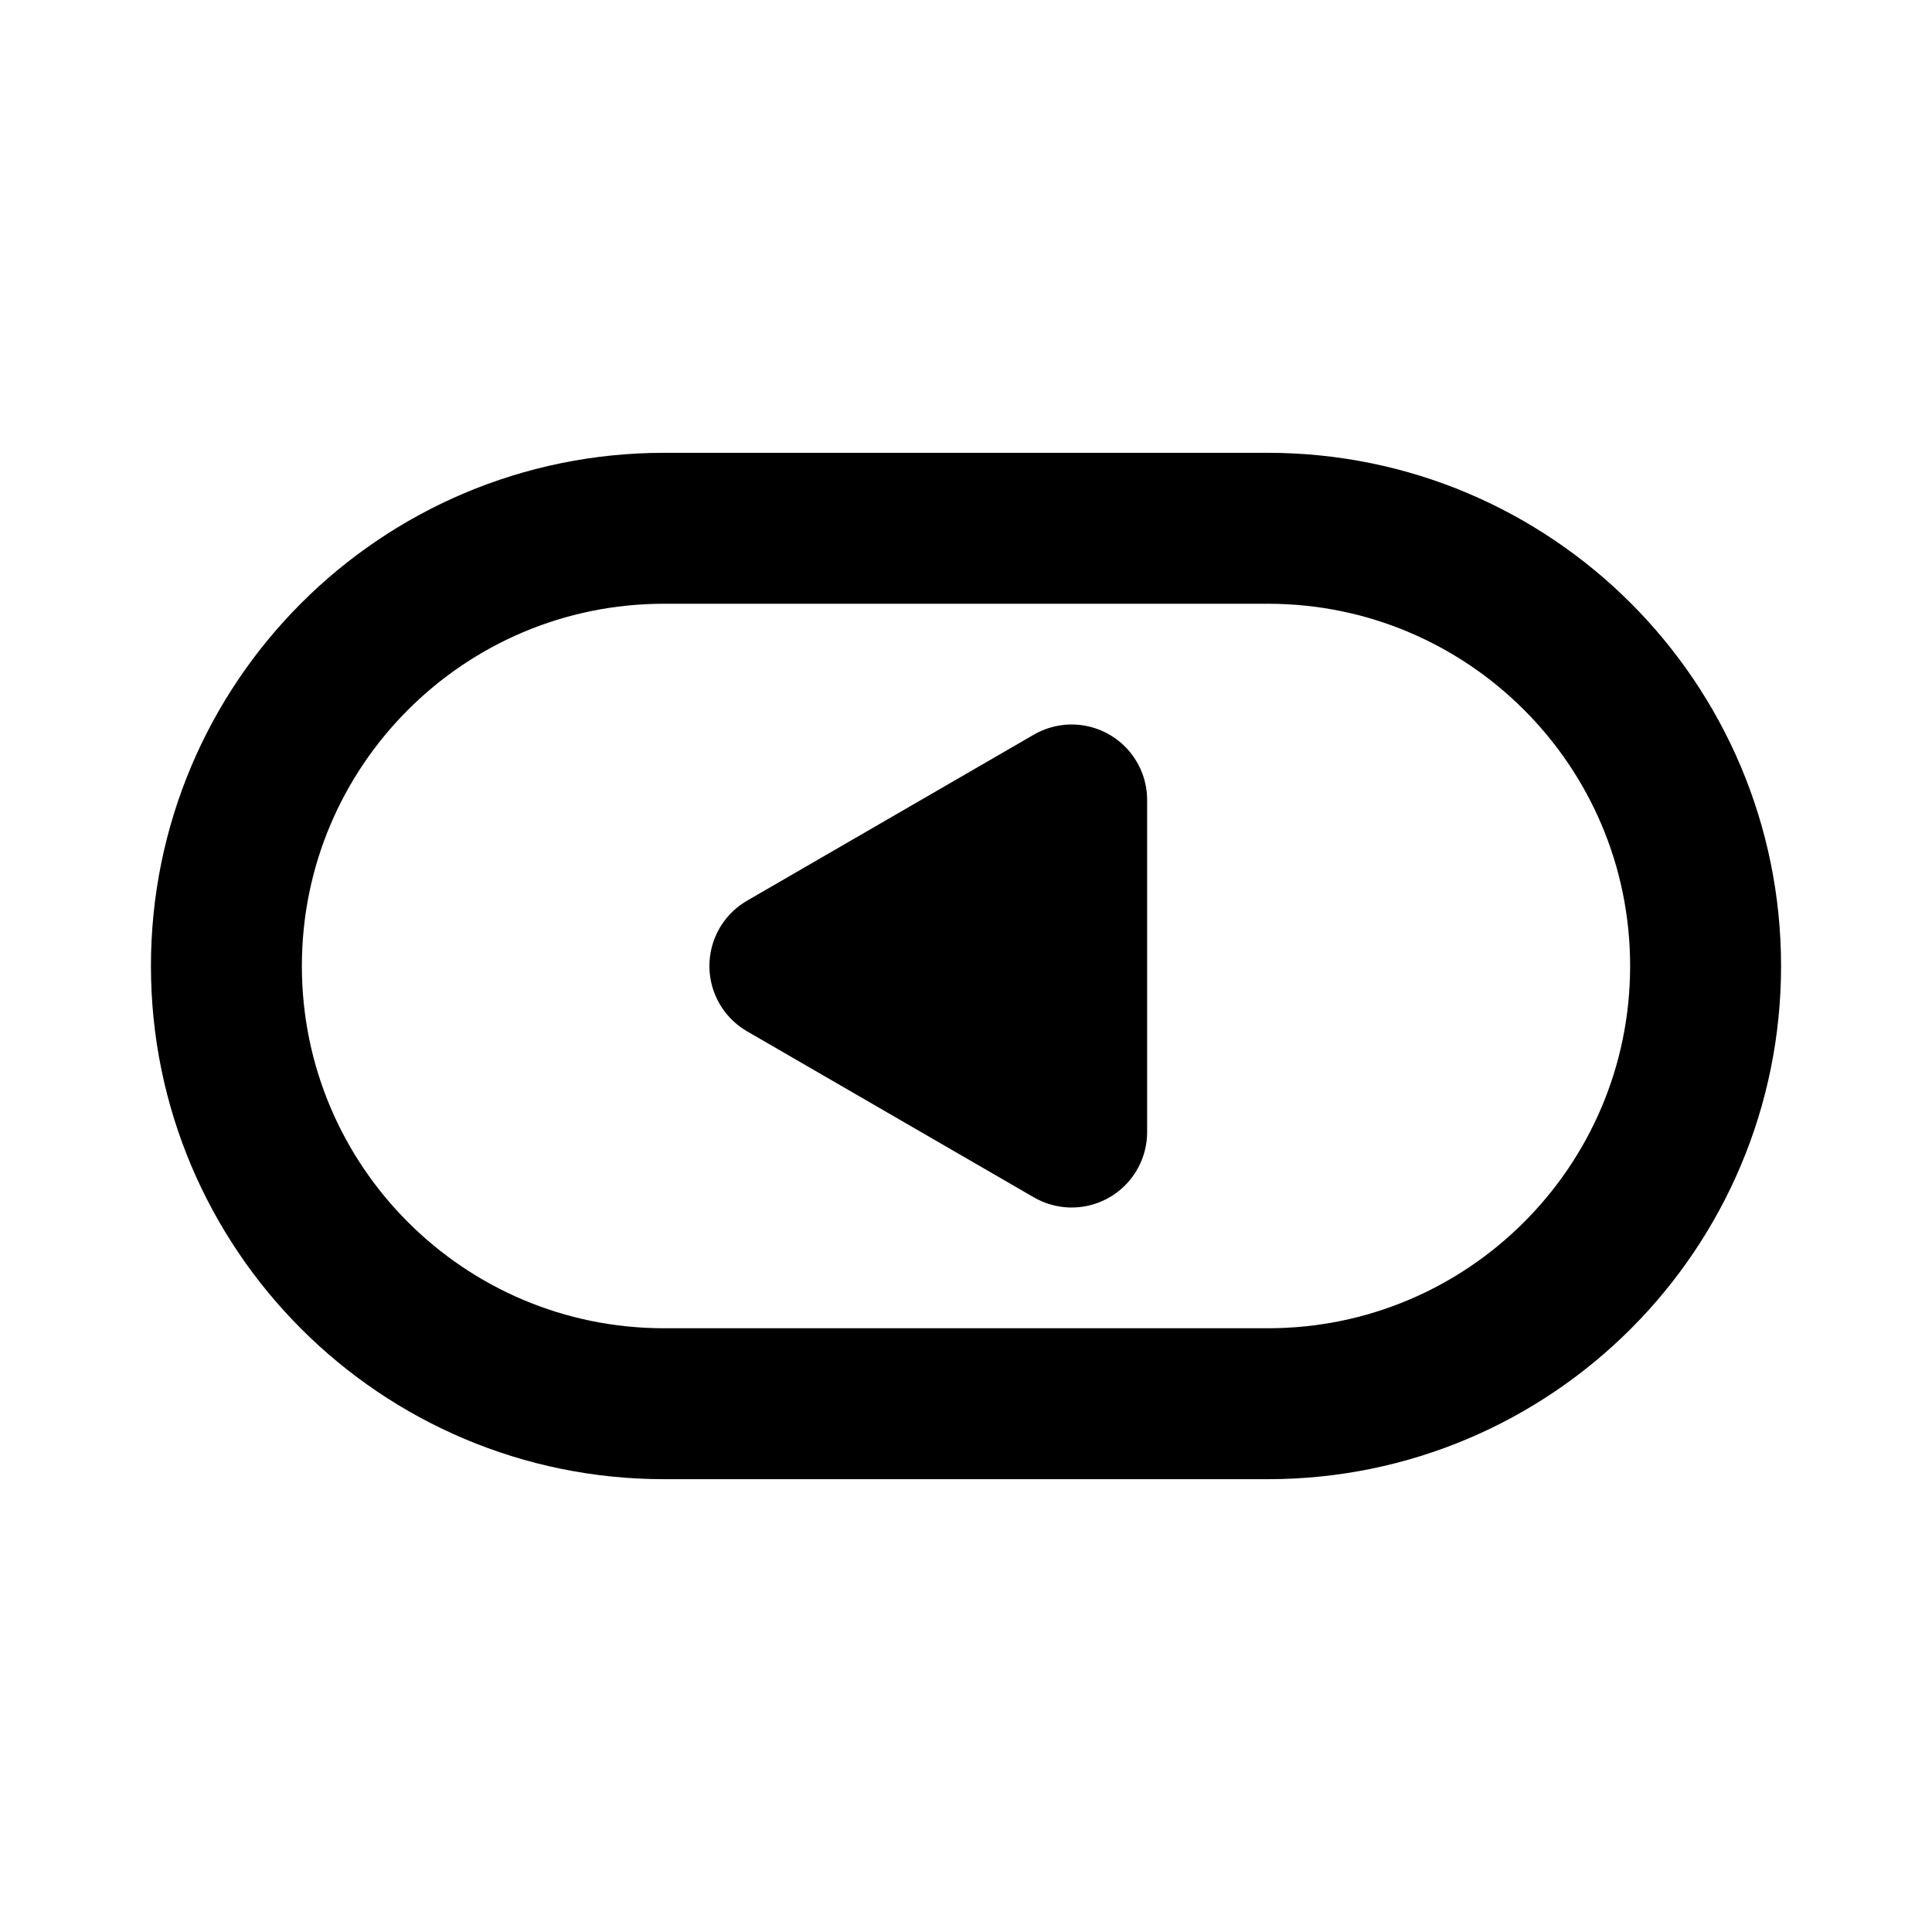
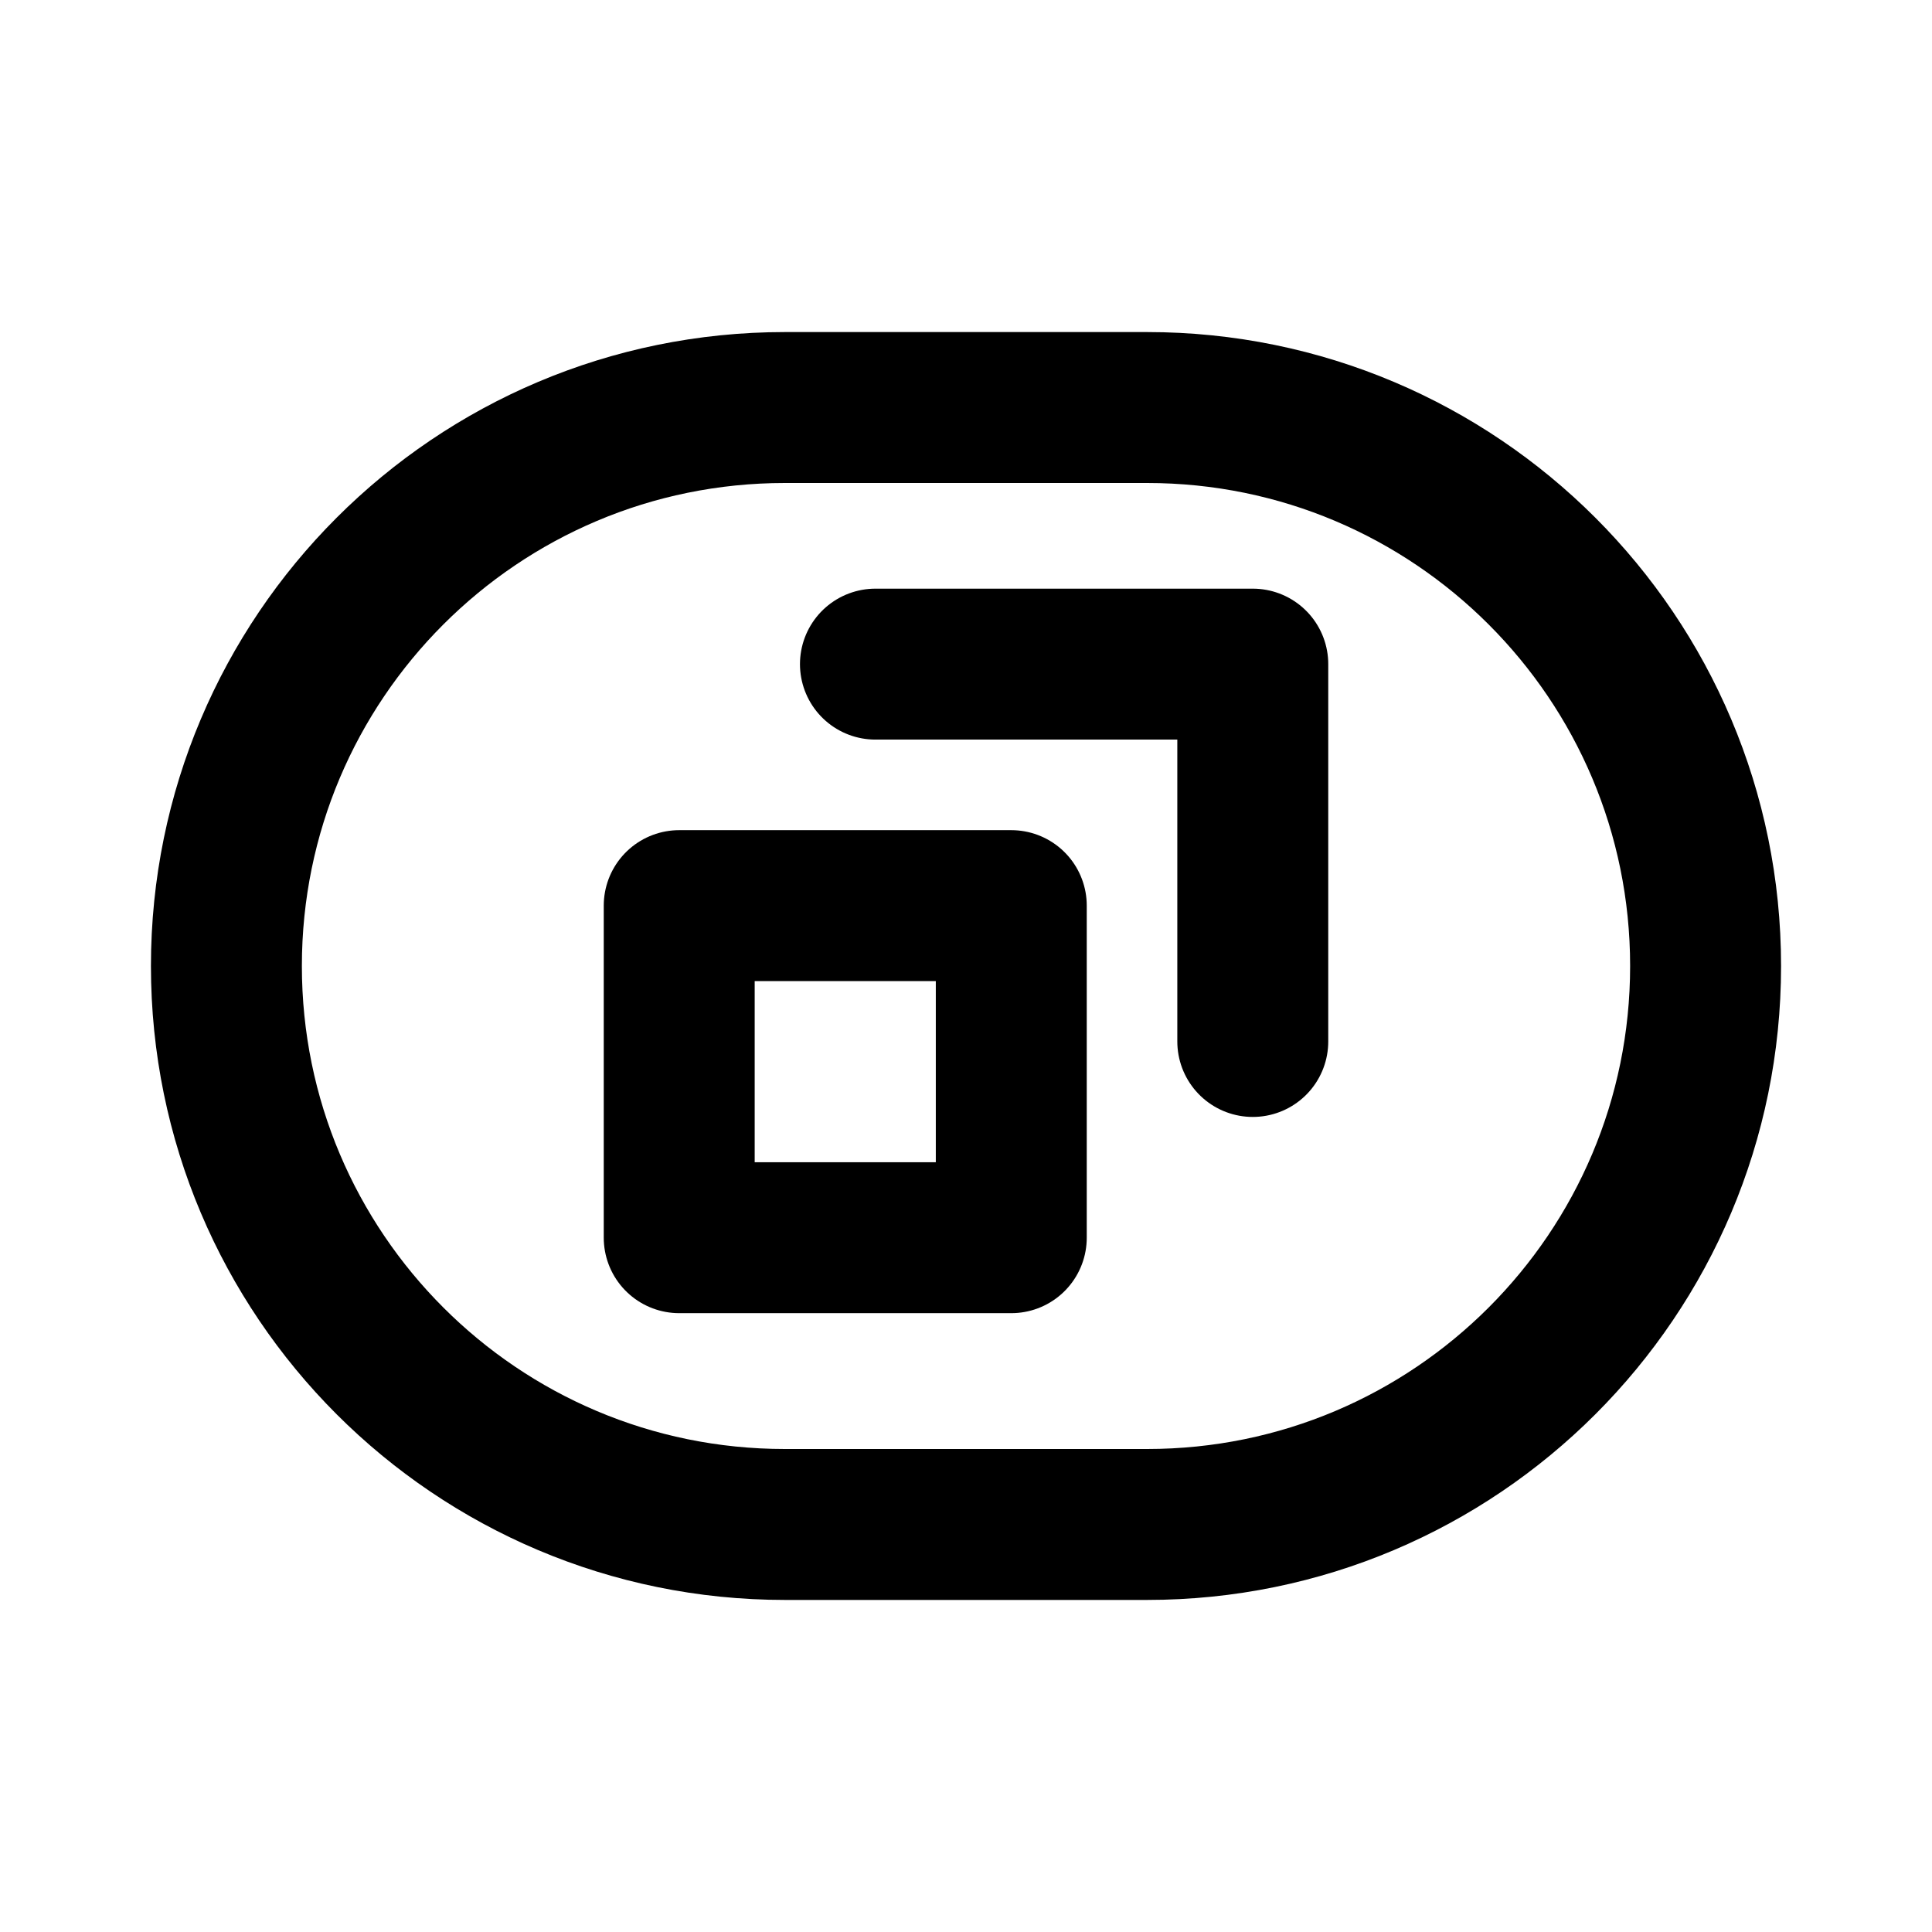
<svg xmlns="http://www.w3.org/2000/svg" viewBox="0 0 64 64" fill="none" stroke="currentColor" stroke-width="5" stroke-linecap="round" stroke-linejoin="round">
-   <rect x="7.5" y="17.5" width="49" height="29" rx="14.5" />
-   <path fill="currentColor" d="M35.5 26.5L26 32 35.5 37.5Z" />
+   <rect x="7.5" y="13.5" width="49" height="37" rx="18.5" />
+   <rect x="22.5" y="30" width="11" height="11" />
+   <path d="M29 22H41.5V34.5" />
</svg>
